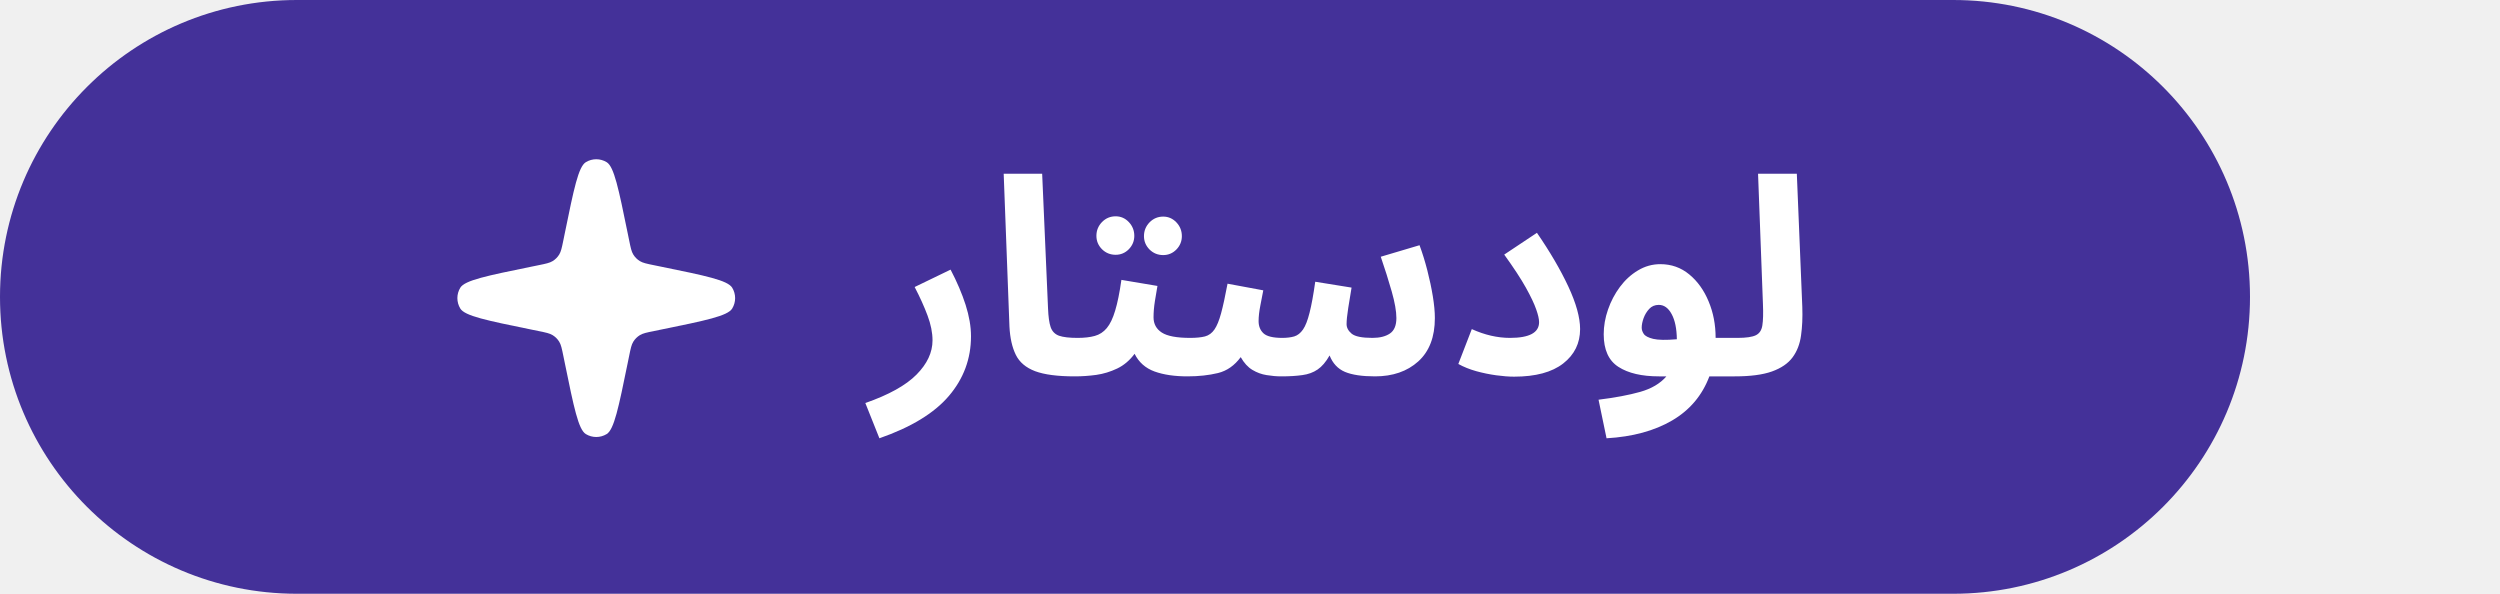
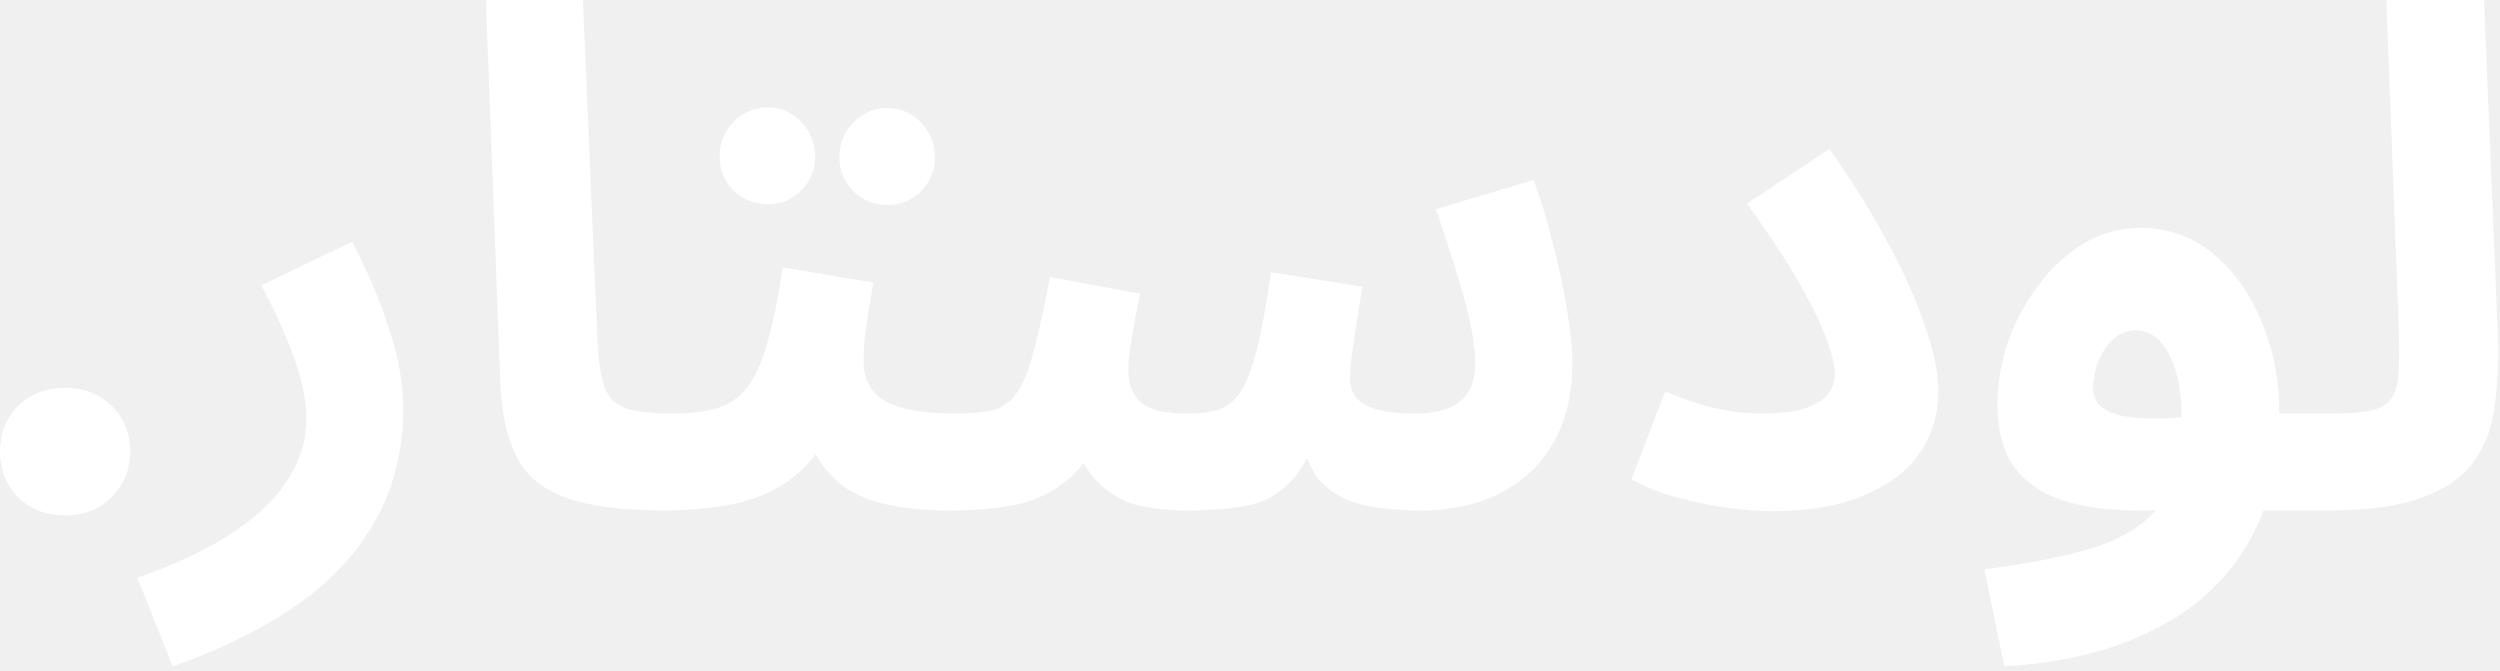
- <svg xmlns="http://www.w3.org/2000/svg" width="400" height="95" viewBox="0 0 400 95" fill="none">
-   <rect width="360" height="95" rx="47.5" fill="#443199" />
-   <g transform="translate(60 12.3) scale(0.4)">
-     <path d="M75.959 62.356C79.56 44.741 81.36 35.934 84.334 34.12C86.892 32.56 90.108 32.56 92.666 34.12C95.64 35.934 97.44 44.741 101.041 62.356L101.656 65.367C102.268 68.362 102.574 69.86 103.317 71.065C103.973 72.131 104.869 73.027 105.935 73.683C107.14 74.425 108.638 74.732 111.633 75.344L114.644 75.959C132.259 79.56 141.066 81.36 142.88 84.334C144.44 86.892 144.44 90.108 142.88 92.666C141.066 95.64 132.259 97.44 114.644 101.041L111.633 101.656C108.638 102.268 107.14 102.574 105.935 103.317C104.869 103.973 103.973 104.869 103.317 105.935C102.574 107.14 102.268 108.638 101.656 111.633L101.041 114.644C97.44 132.259 95.64 141.066 92.666 142.88C90.108 144.44 86.892 144.44 84.334 142.88C81.36 141.066 79.56 132.259 75.959 114.644L75.344 111.633C74.732 108.638 74.425 107.14 73.683 105.935C73.027 104.869 72.131 103.973 71.065 103.317C69.86 102.574 68.362 102.268 65.367 101.656L62.356 101.041C44.741 97.44 35.934 95.64 34.12 92.666C32.56 90.108 32.56 86.892 34.12 84.334C35.934 81.36 44.741 79.56 62.356 75.959L65.367 75.344C68.362 74.732 69.86 74.425 71.065 73.683C72.131 73.027 73.027 72.131 73.683 71.065C74.425 69.86 74.732 68.362 75.344 65.367L75.959 62.356Z" fill="white" />
-   </g>
-   <text x="140" y="60" font-family="'Segoe UI', 'Tahoma', 'Noto Sans Arabic', 'Arial', sans-serif" font-size="44" font-weight="700" fill="white" dir="rtl">لودستار</text>
+ <svg xmlns="http://www.w3.org/2000/svg" width="462" height="124" viewBox="0 0 462 124" fill="none">
+   <path d="M5.72205e-06 83.456C5.72205e-06 80.043 1.109 77.227 3.328 75.008C5.632 72.789 8.533 71.68 12.032 71.68C15.531 71.68 18.389 72.789 20.608 75.008C22.912 77.227 24.064 80.043 24.064 83.456C24.064 86.784 22.912 89.6 20.608 91.904C18.389 94.123 15.531 95.232 12.032 95.232C8.533 95.232 5.632 94.123 3.328 91.904C1.109 89.6 5.72205e-06 86.784 5.72205e-06 83.456ZM31.913 123.136L25.385 106.752C32.724 104.192 38.654 101.376 43.177 98.304C47.785 95.232 51.156 91.947 53.289 88.448C55.508 84.949 56.617 81.323 56.617 77.568C56.617 75.179 56.276 72.704 55.593 70.144C54.91 67.499 53.929 64.725 52.649 61.824C51.454 58.923 50.004 55.893 48.297 52.736L65.065 44.672C68.052 50.389 70.356 55.851 71.977 61.056C73.684 66.261 74.537 71.125 74.537 75.648C74.537 79.829 73.982 83.84 72.873 87.68C71.849 91.52 70.228 95.104 68.009 98.432C65.876 101.845 63.102 105.045 59.689 108.032C56.276 111.019 52.265 113.749 47.657 116.224C43.049 118.784 37.801 121.088 31.913 123.136ZM122.816 94.336C114.88 94.336 108.736 93.525 104.384 91.904C100.117 90.283 97.131 87.765 95.424 84.352C93.717 80.853 92.736 76.459 92.48 71.168L89.792 -2.28882e-05H107.712L110.4 62.592C110.571 66.517 110.997 69.461 111.68 71.424C112.363 73.387 113.643 74.709 115.52 75.392C117.483 76.075 120.341 76.416 124.096 76.416C127.339 76.416 129.643 77.269 131.008 78.976C132.459 80.597 133.184 82.645 133.184 85.12C133.184 87.765 132.288 89.984 130.496 91.776C128.704 93.483 126.144 94.336 122.816 94.336ZM122.99 94.336L124.27 76.416C127.342 76.416 129.987 76.117 132.206 75.52C134.425 74.923 136.302 73.728 137.838 71.936C139.374 70.059 140.654 67.328 141.678 63.744C142.787 60.16 143.769 55.381 144.622 49.408L161.39 52.224C161.219 53.504 160.963 54.997 160.622 56.704C160.366 58.411 160.11 60.16 159.854 61.952C159.683 63.659 159.598 65.28 159.598 66.816C159.598 68.352 159.897 69.717 160.494 70.912C161.091 72.107 162.03 73.131 163.31 73.984C164.675 74.752 166.425 75.349 168.558 75.776C170.777 76.203 173.465 76.416 176.622 76.416C179.865 76.416 182.169 77.269 183.534 78.976C184.899 80.597 185.582 82.645 185.582 85.12C185.582 87.765 184.686 89.984 182.894 91.776C181.187 93.483 178.67 94.336 175.342 94.336C171.502 94.336 168.003 94.037 164.846 93.44C161.774 92.843 159.086 91.861 156.782 90.496C154.563 89.045 152.729 87.168 151.278 84.864C149.913 82.475 149.059 79.573 148.718 76.16H154.862C153.326 80.256 151.363 83.541 148.974 86.016C146.67 88.405 144.067 90.197 141.166 91.392C138.265 92.587 135.235 93.355 132.078 93.696C129.006 94.123 125.977 94.336 122.99 94.336ZM164.078 37.888C161.603 37.888 159.47 37.035 157.678 35.328C155.971 33.536 155.118 31.445 155.118 29.056C155.118 26.581 155.971 24.448 157.678 22.656C159.47 20.864 161.603 19.968 164.078 19.968C166.467 19.968 168.515 20.864 170.222 22.656C171.929 24.448 172.782 26.581 172.782 29.056C172.782 31.445 171.929 33.536 170.222 35.328C168.515 37.035 166.467 37.888 164.078 37.888ZM141.934 37.76C139.459 37.76 137.326 36.907 135.534 35.2C133.827 33.408 132.974 31.317 132.974 28.928C132.974 26.453 133.827 24.32 135.534 22.528C137.326 20.736 139.459 19.84 141.934 19.84C144.323 19.84 146.371 20.736 148.078 22.528C149.785 24.32 150.638 26.453 150.638 28.928C150.638 31.317 149.785 33.408 148.078 35.2C146.371 36.907 144.323 37.76 141.934 37.76ZM175.365 94.336L176.645 76.416C179.461 76.416 181.765 76.203 183.557 75.776C185.349 75.264 186.8 74.197 187.909 72.576C189.104 70.869 190.128 68.352 190.981 65.024C191.92 61.611 192.944 57.003 194.053 51.2L210.693 54.272C210.437 55.552 210.138 57.045 209.797 58.752C209.456 60.459 209.157 62.208 208.901 64C208.645 65.707 208.517 67.243 208.517 68.608C208.517 70.997 209.285 72.917 210.821 74.368C212.357 75.733 215.258 76.416 219.525 76.416C221.658 76.416 223.493 76.203 225.029 75.776C226.65 75.264 228.016 74.197 229.125 72.576C230.32 70.869 231.344 68.267 232.197 64.768C233.136 61.184 234.032 56.363 234.885 50.304L251.781 52.992C251.44 54.955 251.098 57.045 250.757 59.264C250.416 61.483 250.117 63.531 249.861 65.408C249.605 67.285 249.477 68.821 249.477 70.016C249.477 71.125 249.776 72.192 250.373 73.216C251.056 74.155 252.25 74.923 253.957 75.52C255.749 76.117 258.266 76.416 261.509 76.416C263.813 76.416 265.776 76.117 267.397 75.52C269.104 74.923 270.384 73.941 271.237 72.576C272.176 71.211 272.645 69.419 272.645 67.2C272.645 64.043 271.92 59.904 270.469 54.784C269.018 49.664 267.312 44.288 265.349 38.656L283.397 33.28C284.762 36.949 285.957 40.875 286.981 45.056C288.09 49.152 288.944 53.163 289.541 57.088C290.224 60.928 290.565 64.299 290.565 67.2C290.565 71.552 289.882 75.435 288.517 78.848C287.152 82.176 285.232 84.992 282.757 87.296C280.282 89.6 277.338 91.349 273.925 92.544C270.512 93.739 266.757 94.336 262.661 94.336C257.712 94.336 253.658 93.867 250.501 92.928C247.344 91.904 244.912 90.24 243.205 87.936C241.584 85.547 240.517 82.304 240.005 78.208H244.357C242.565 83.243 240.56 86.912 238.341 89.216C236.122 91.435 233.477 92.843 230.405 93.44C227.418 94.037 223.664 94.336 219.141 94.336C216.325 94.336 213.424 94.037 210.437 93.44C207.536 92.757 204.933 91.221 202.629 88.832C200.325 86.443 198.618 82.731 197.509 77.696L204.421 77.44C202.629 82.475 200.282 86.187 197.381 88.576C194.565 90.965 191.322 92.544 187.653 93.312C183.984 93.995 179.888 94.336 175.365 94.336ZM301.47 88.576L307.742 72.32C310.899 73.685 313.929 74.709 316.83 75.392C319.731 76.075 322.633 76.416 325.534 76.416C328.521 76.416 330.995 76.16 332.958 75.648C335.006 75.051 336.542 74.197 337.566 73.088C338.59 71.979 339.102 70.656 339.102 69.12C339.102 67.669 338.633 65.664 337.694 63.104C336.841 60.544 335.262 57.216 332.958 53.12C330.654 48.939 327.283 43.776 322.846 37.632L338.078 27.52C342.174 33.323 345.715 38.997 348.702 44.544C351.689 50.005 353.993 55.125 355.614 59.904C357.321 64.597 358.174 68.736 358.174 72.32C358.174 76.757 356.979 80.64 354.59 83.968C352.286 87.211 348.83 89.771 344.222 91.648C339.699 93.525 334.11 94.464 327.454 94.464C324.979 94.464 322.206 94.251 319.134 93.824C316.062 93.397 312.947 92.757 309.79 91.904C306.718 91.051 303.945 89.941 301.47 88.576ZM370.411 123.136L366.699 105.216C372.758 104.448 378.048 103.509 382.571 102.4C387.094 101.376 390.891 99.925 393.963 98.048C397.035 96.171 399.339 93.611 400.875 90.368C402.411 87.04 403.179 82.773 403.179 77.568C403.179 72.533 402.411 68.523 400.875 65.536C399.339 62.549 397.291 61.056 394.731 61.056C392.939 61.056 391.446 61.696 390.251 62.976C389.056 64.171 388.16 65.621 387.563 67.328C387.051 68.949 386.795 70.4 386.795 71.68C386.795 72.448 387.008 73.259 387.435 74.112C387.862 74.965 388.8 75.691 390.251 76.288C391.702 76.885 393.963 77.227 397.035 77.312C400.192 77.397 404.459 77.099 409.835 76.416H431.339C434.582 76.416 436.886 77.269 438.251 78.976C439.702 80.597 440.427 82.645 440.427 85.12C440.427 87.765 439.531 89.984 437.739 91.776C435.947 93.483 433.387 94.336 430.059 94.336H394.859C389.483 94.336 384.875 93.696 381.035 92.416C377.195 91.136 374.251 89.088 372.203 86.272C370.155 83.371 369.131 79.531 369.131 74.752C369.131 70.912 369.771 67.072 371.051 63.232C372.416 59.392 374.294 55.893 376.683 52.736C379.072 49.493 381.846 46.933 385.003 45.056C388.246 43.093 391.744 42.112 395.499 42.112C400.619 42.112 405.099 43.691 408.939 46.848C412.779 50.005 415.766 54.187 417.899 59.392C420.118 64.597 421.227 70.272 421.227 76.416C421.227 86.059 419.179 94.251 415.083 100.992C410.987 107.733 405.142 112.939 397.547 116.608C389.952 120.363 380.907 122.539 370.411 123.136ZM430.24 94.336L431.52 76.416C435.445 76.416 438.261 76.032 439.968 75.264C441.675 74.411 442.699 72.875 443.04 70.656C443.381 68.352 443.467 65.024 443.296 60.672L440.992 -2.28882e-05H459.04L461.6 61.952C461.771 66.901 461.557 71.381 460.96 75.392C460.448 79.317 459.125 82.688 456.992 85.504C454.944 88.32 451.744 90.496 447.392 92.032C443.125 93.568 437.408 94.336 430.24 94.336Z" fill="white" />
</svg>
